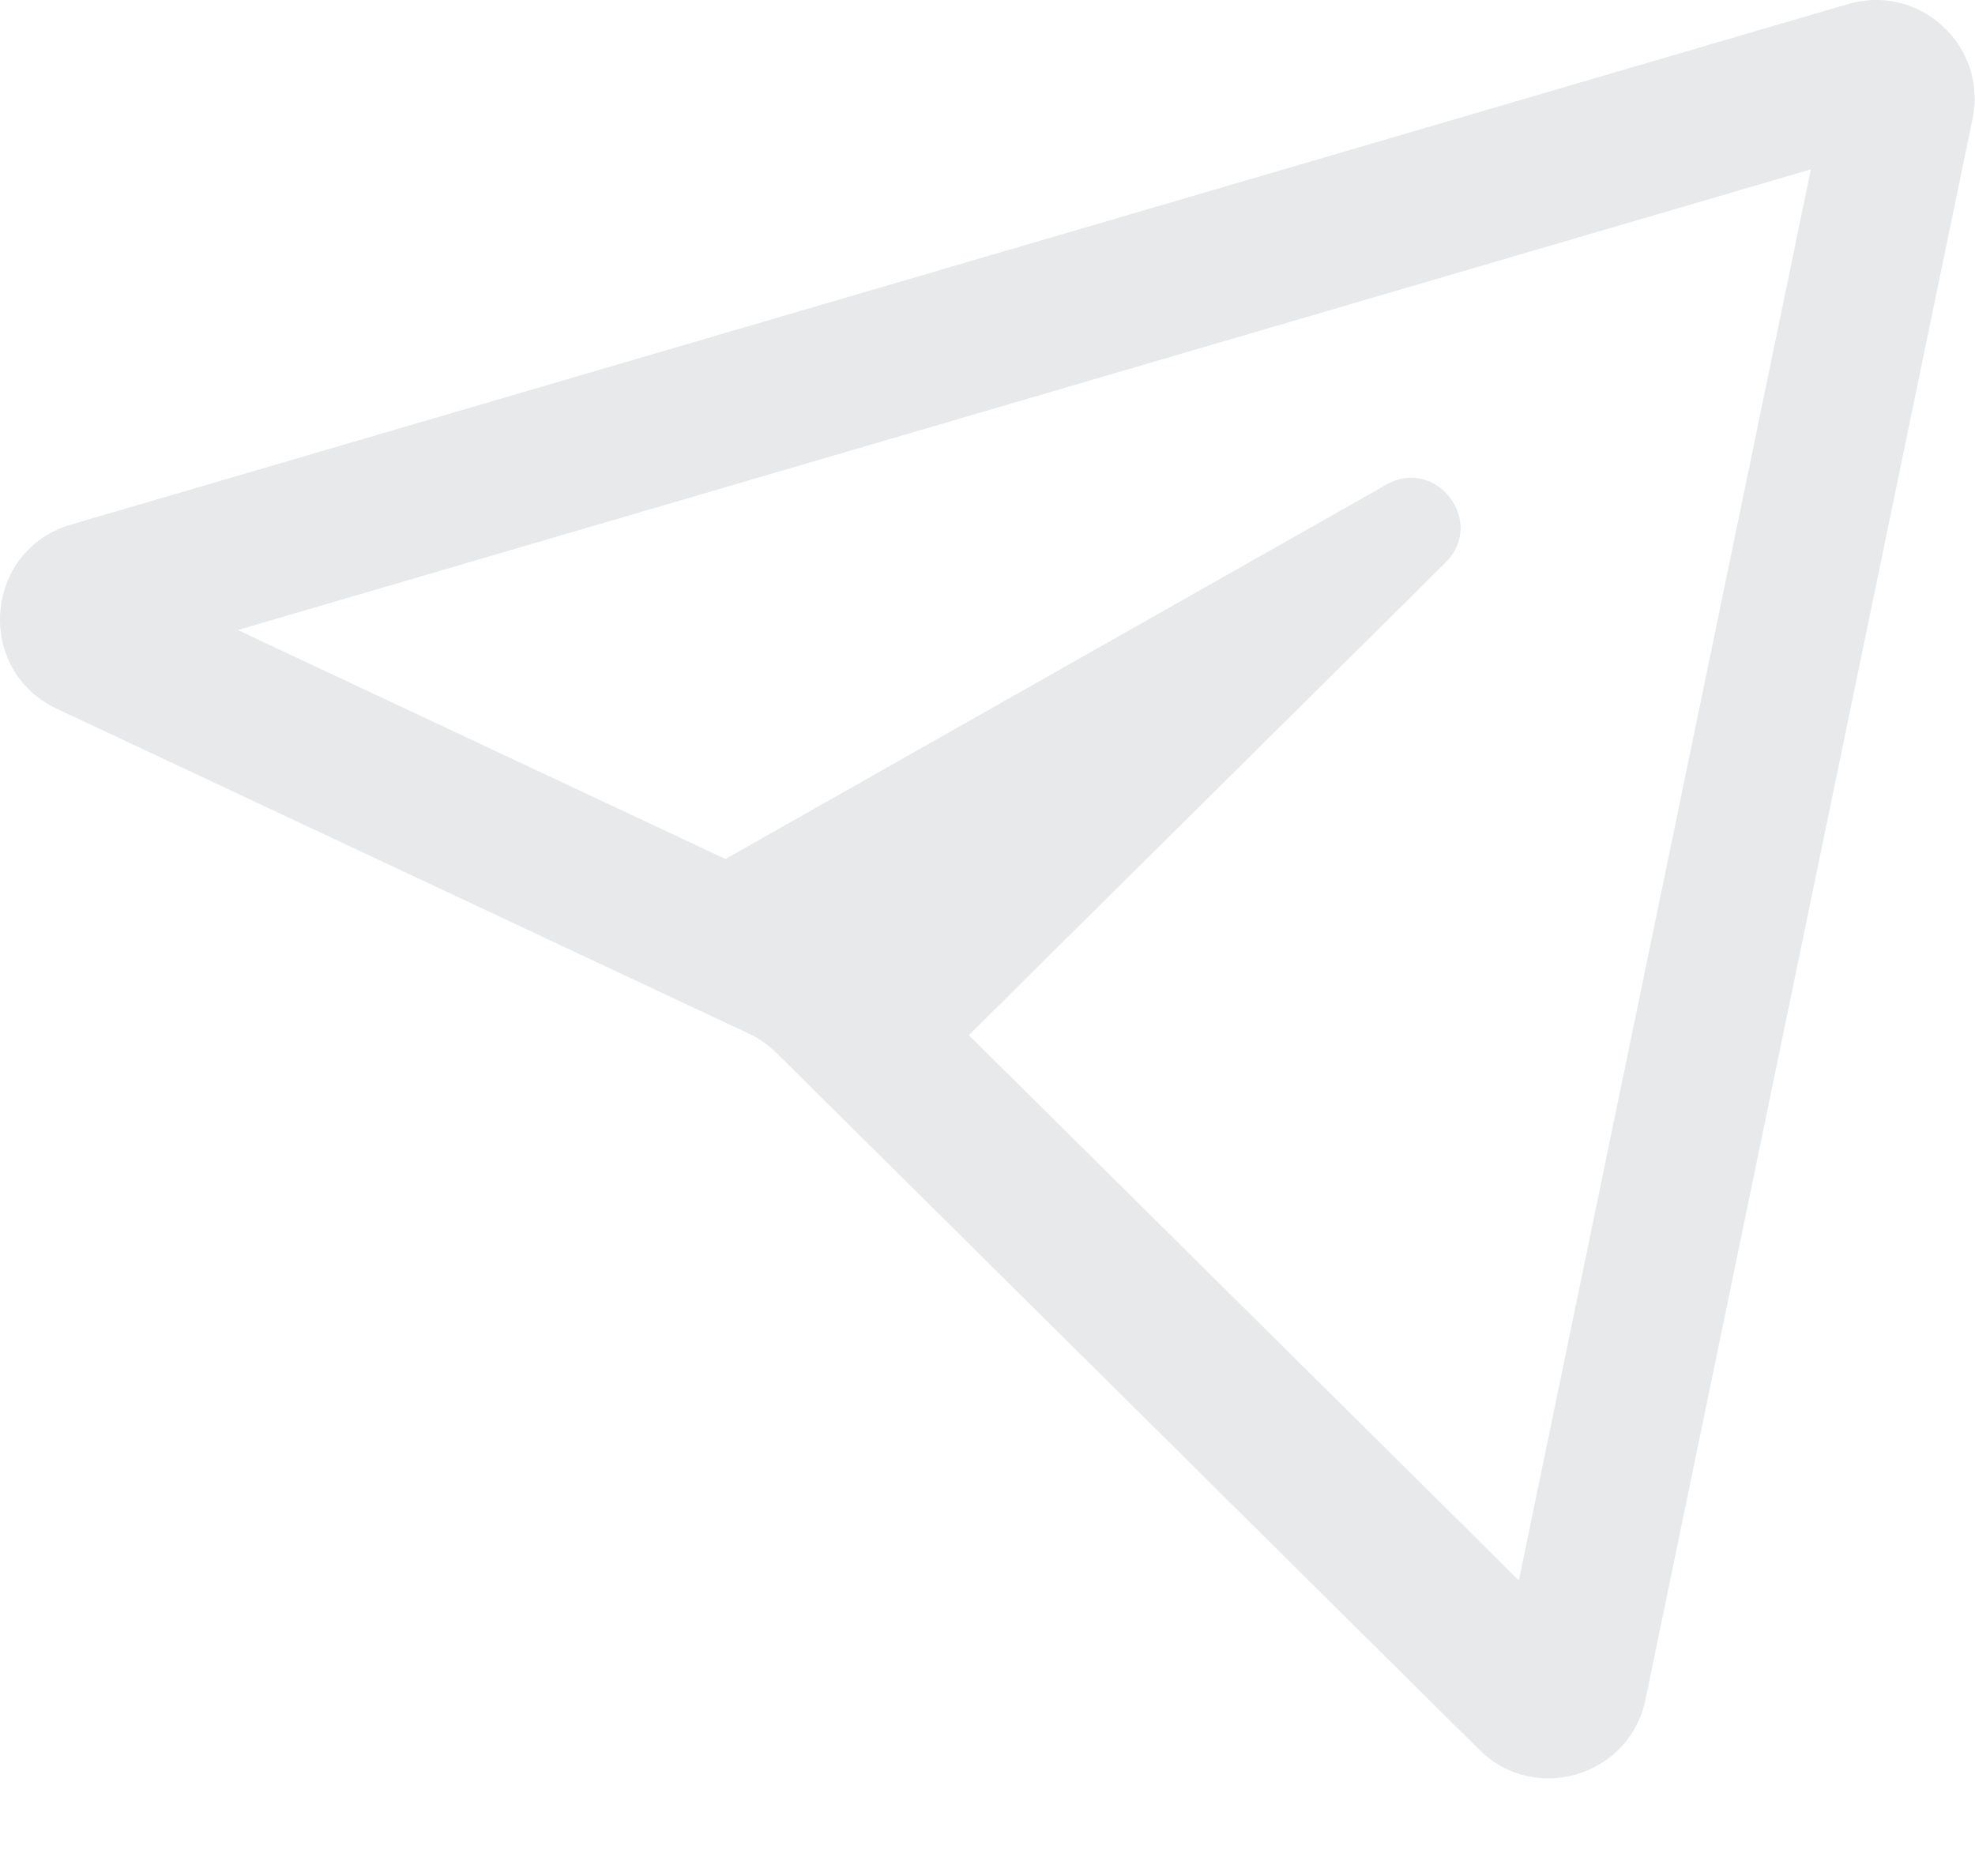
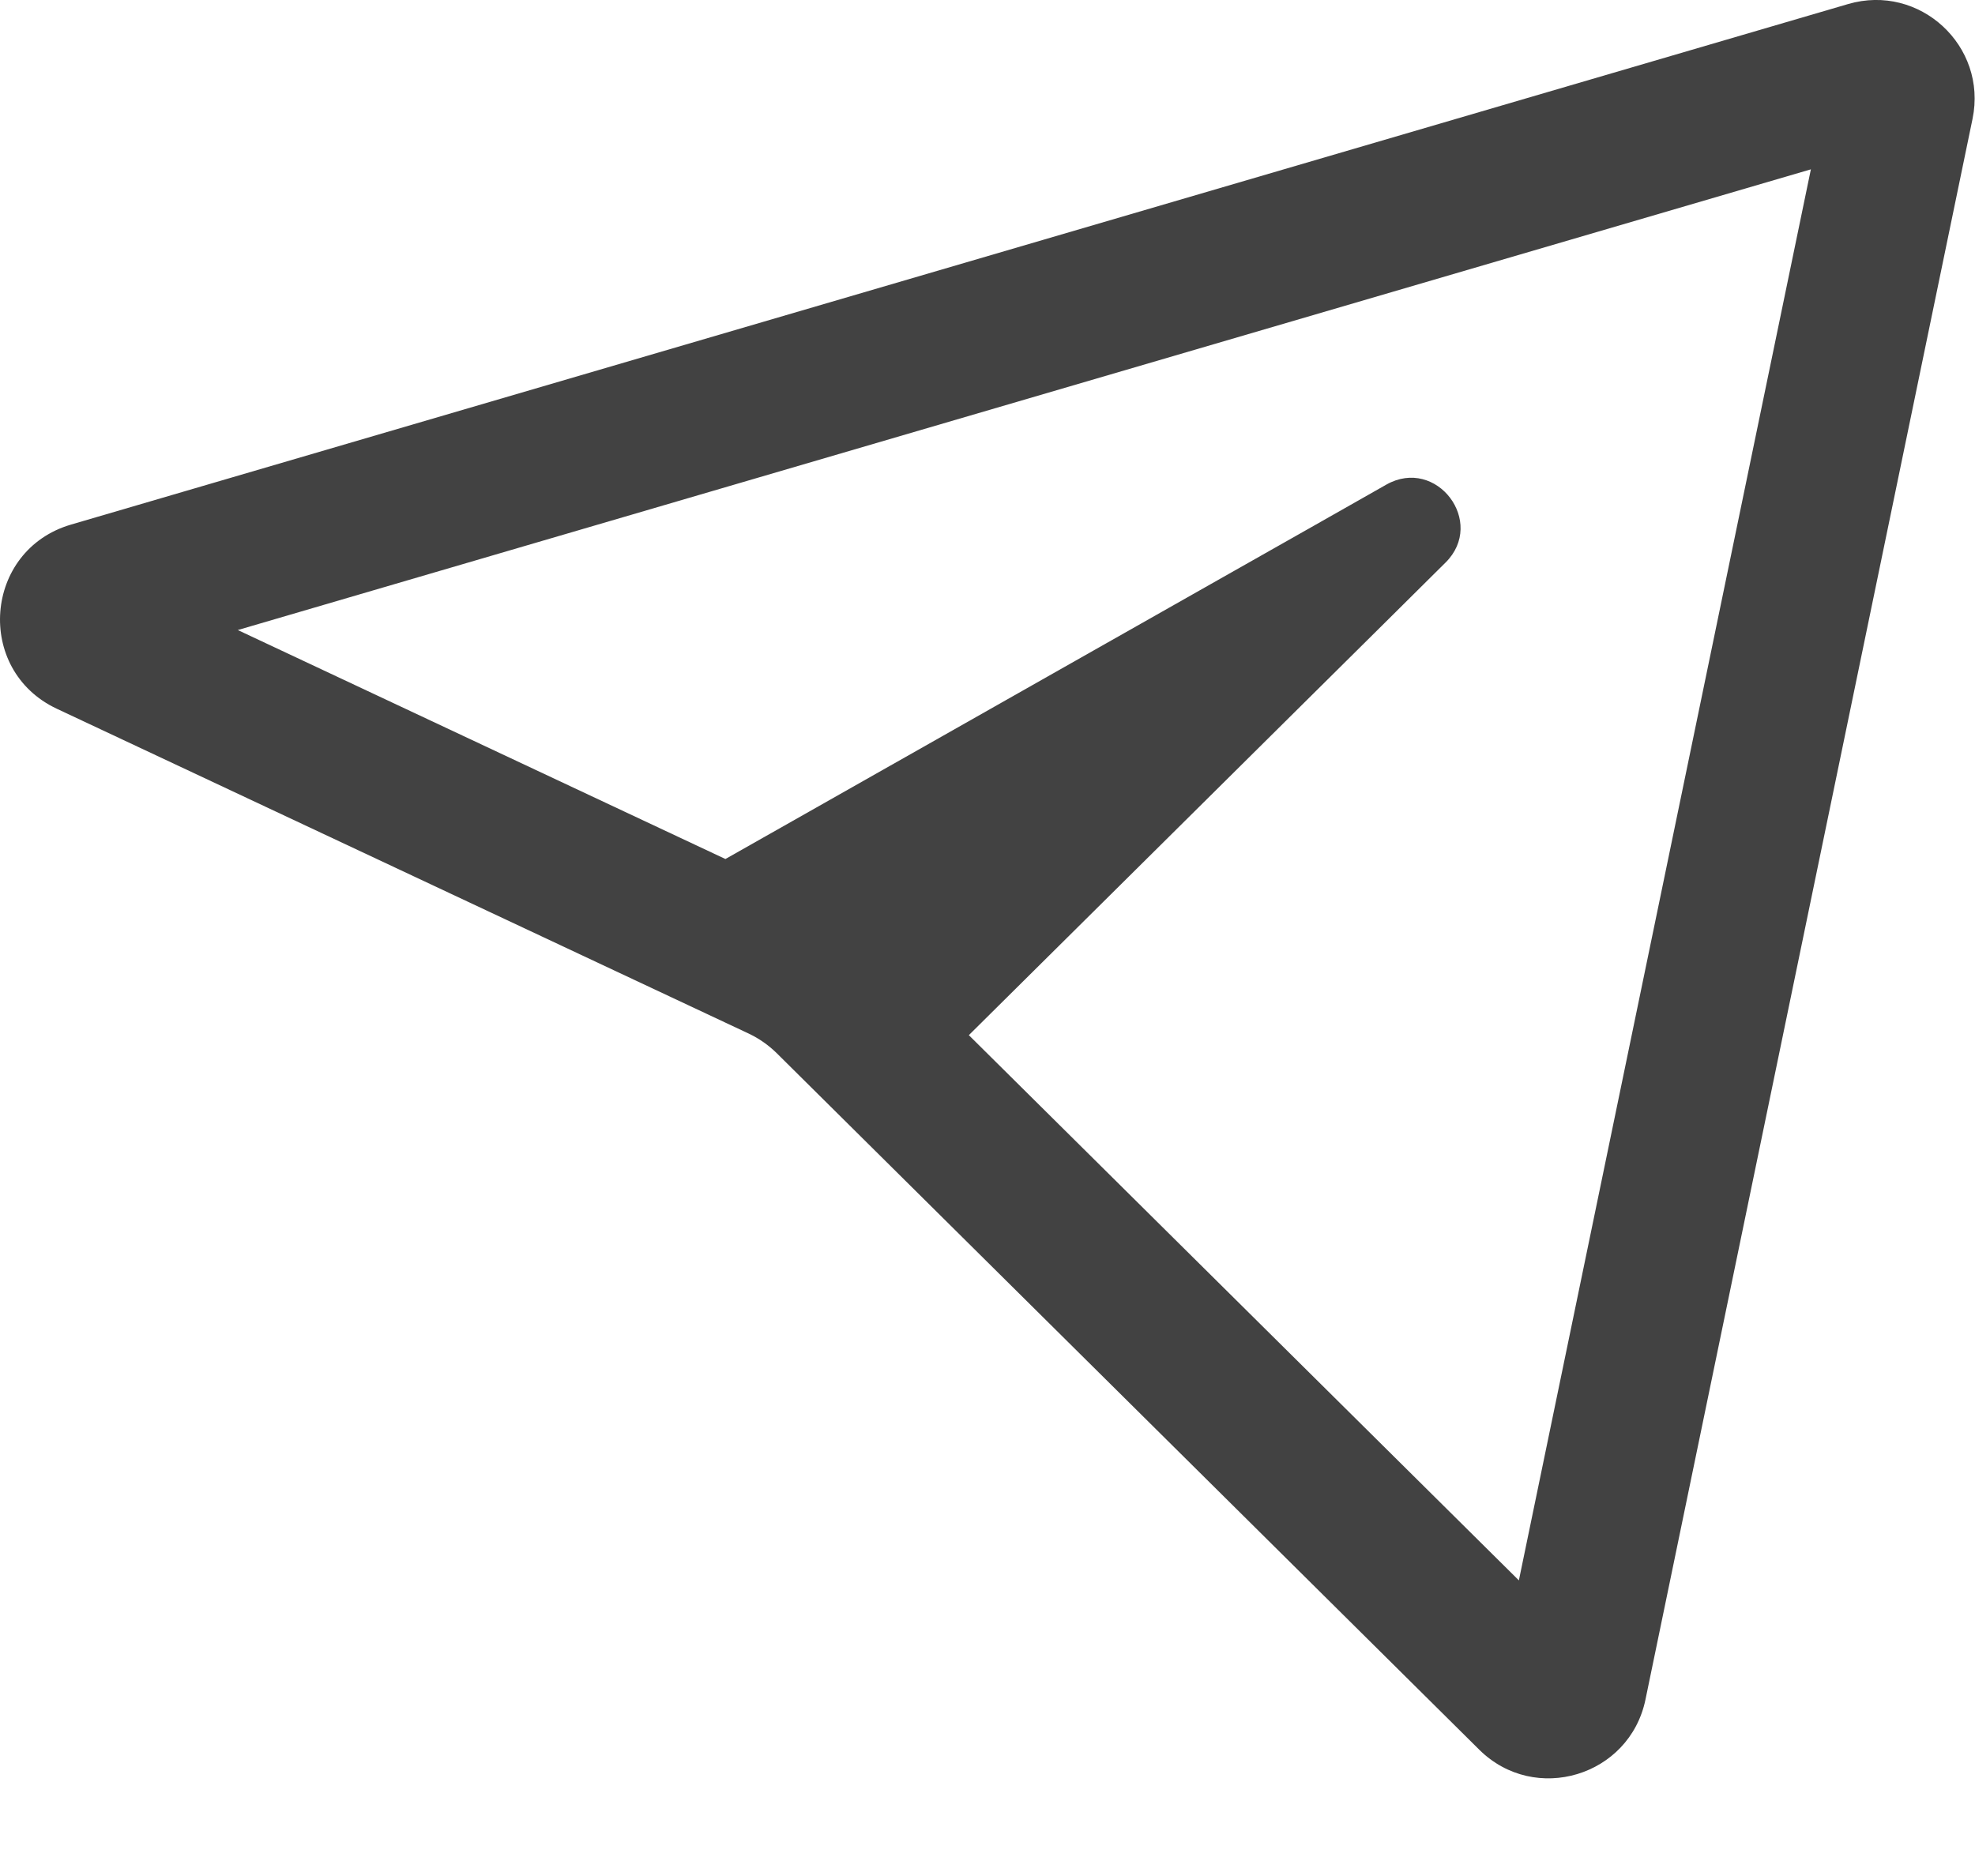
<svg xmlns="http://www.w3.org/2000/svg" width="20" height="19" viewBox="0 0 20 19" fill="none">
-   <path fill-rule="evenodd" clip-rule="evenodd" d="M18.338 1.715L15.381 16.006L9.811 10.484L13.238 7.086L14.015 6.316L14.541 5.794L14.638 5.698C15.052 5.288 14.547 4.621 14.039 4.908L13.921 4.975L13.276 5.341L12.324 5.88L8.199 8.217L7.346 8.7L2.408 6.381L18.338 1.715ZM7.584 10.469C7.687 10.518 7.781 10.584 7.863 10.664L14.98 17.721C15.543 18.279 16.502 17.99 16.663 17.213L19.975 1.204C20.128 0.465 19.439 -0.171 18.715 0.041L0.719 5.313C-0.165 5.572 -0.258 6.786 0.575 7.178L7.584 10.469Z" fill="#E8E9EA" />
+   <path fill-rule="evenodd" clip-rule="evenodd" d="M18.338 1.715L15.381 16.006L9.811 10.484L13.238 7.086L14.015 6.316L14.541 5.794L14.638 5.698C15.052 5.288 14.547 4.621 14.039 4.908L13.921 4.975L13.276 5.341L12.324 5.88L8.199 8.217L7.346 8.7L2.408 6.381L18.338 1.715ZM7.584 10.469C7.687 10.518 7.781 10.584 7.863 10.664L14.98 17.721C15.543 18.279 16.502 17.99 16.663 17.213L19.975 1.204C20.128 0.465 19.439 -0.171 18.715 0.041L0.719 5.313C-0.165 5.572 -0.258 6.786 0.575 7.178L7.584 10.469Z" fill="#424242" />
</svg>
